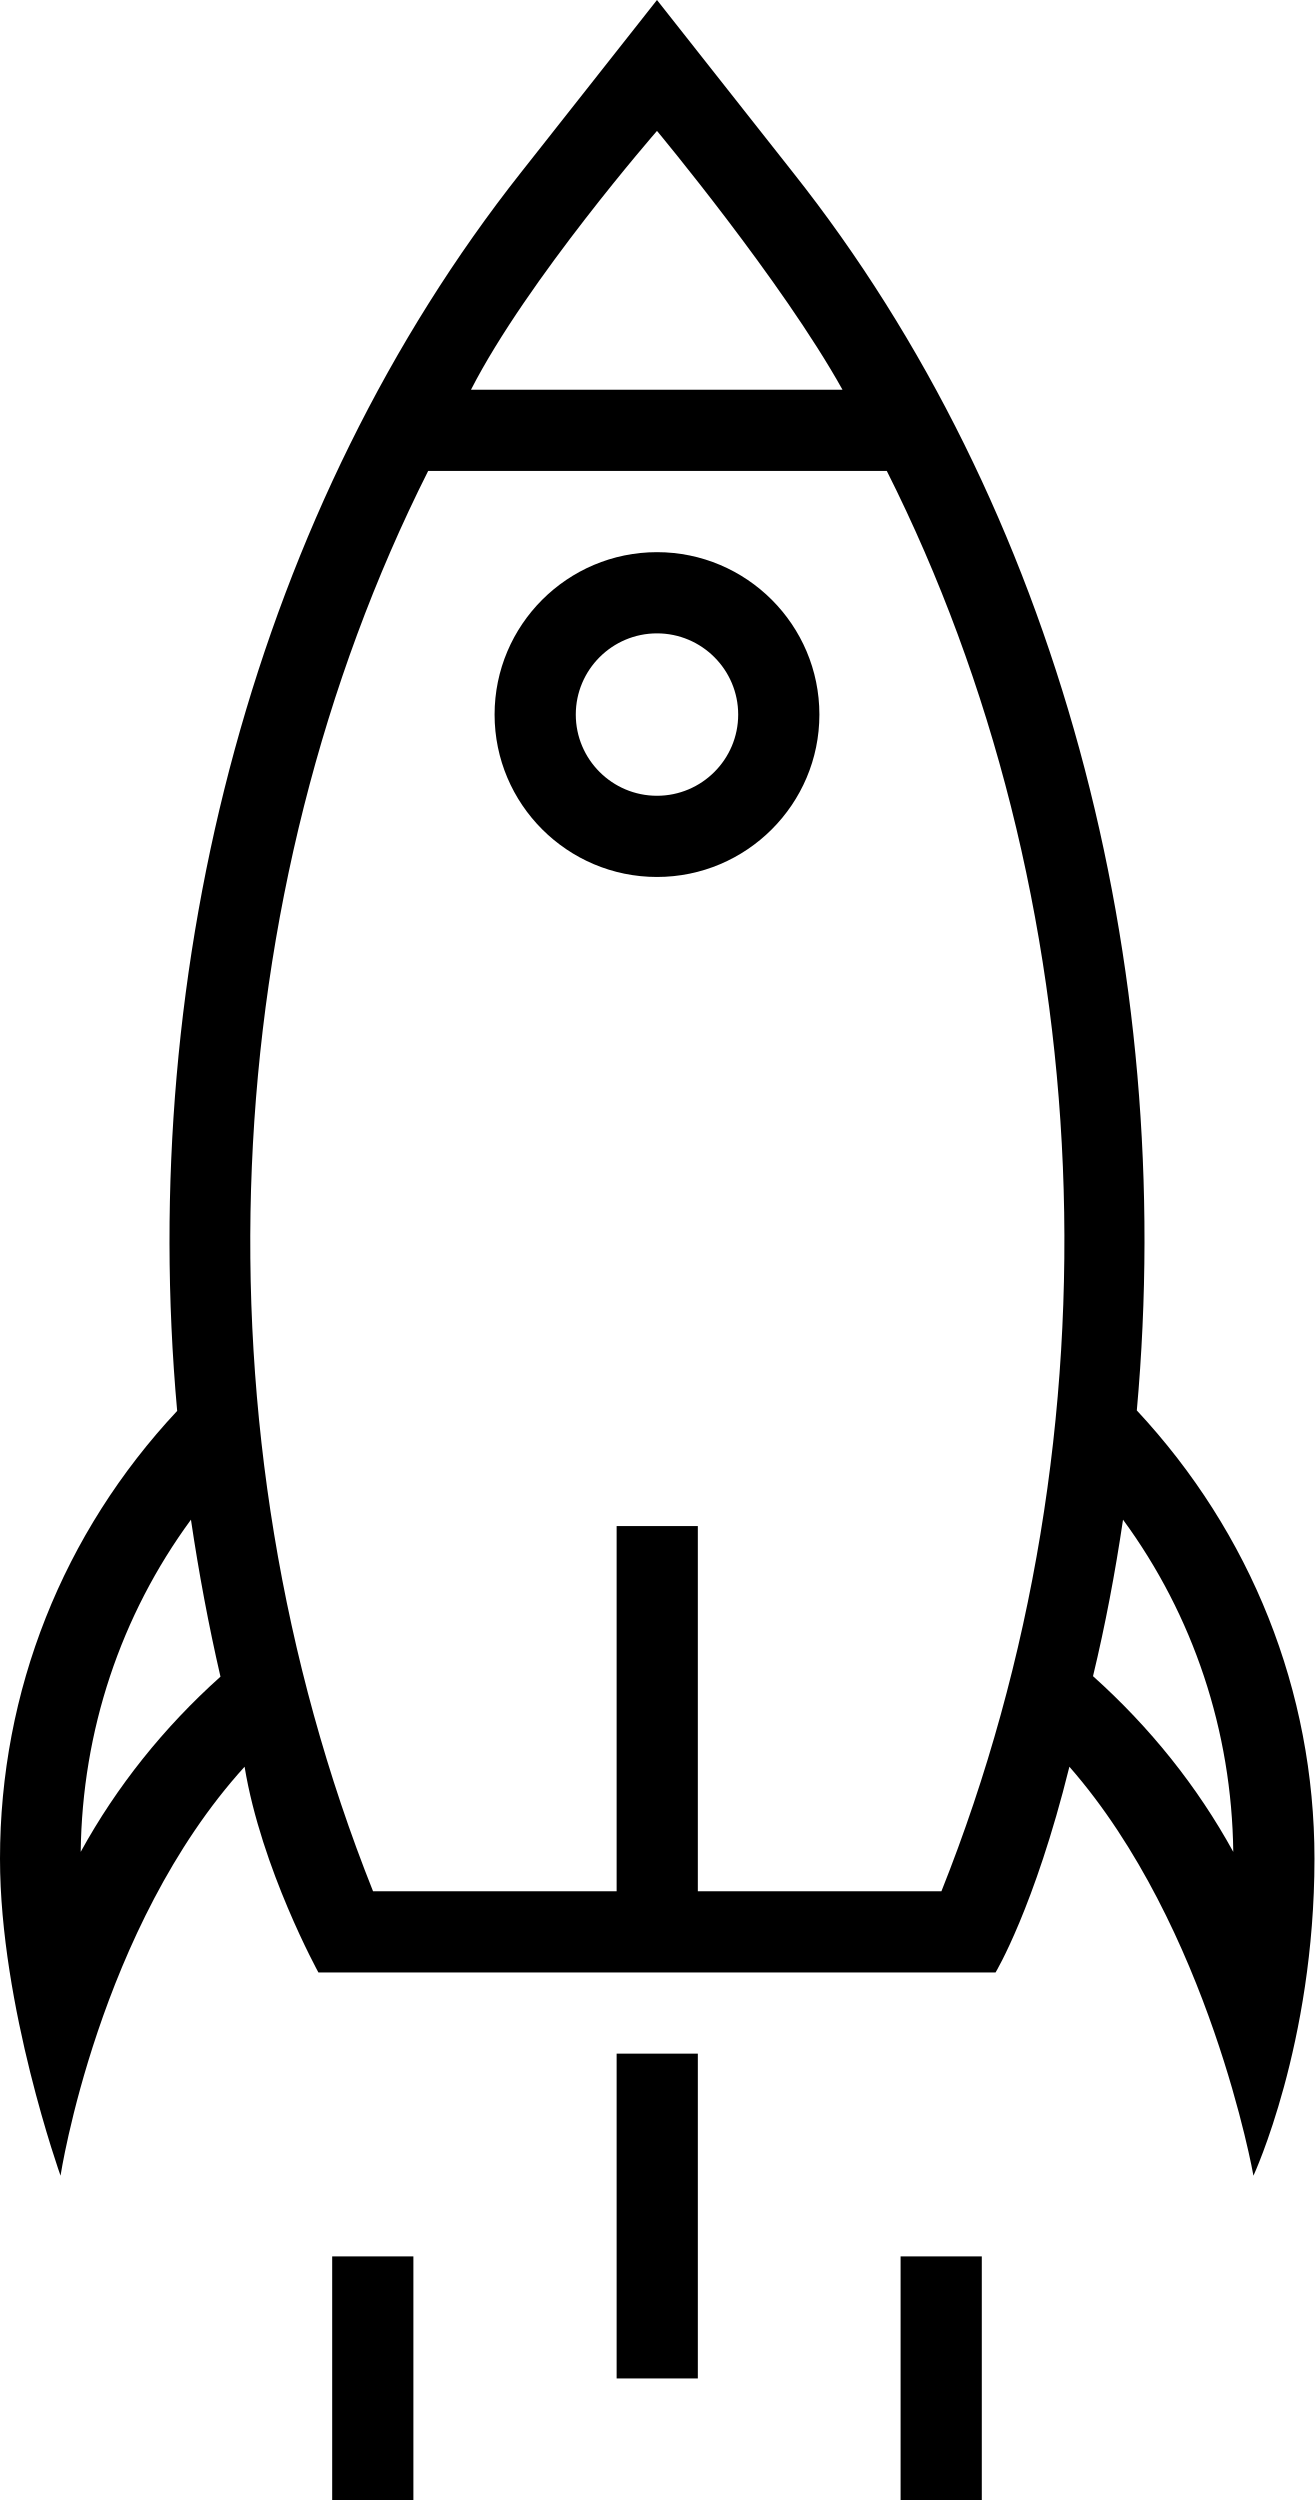
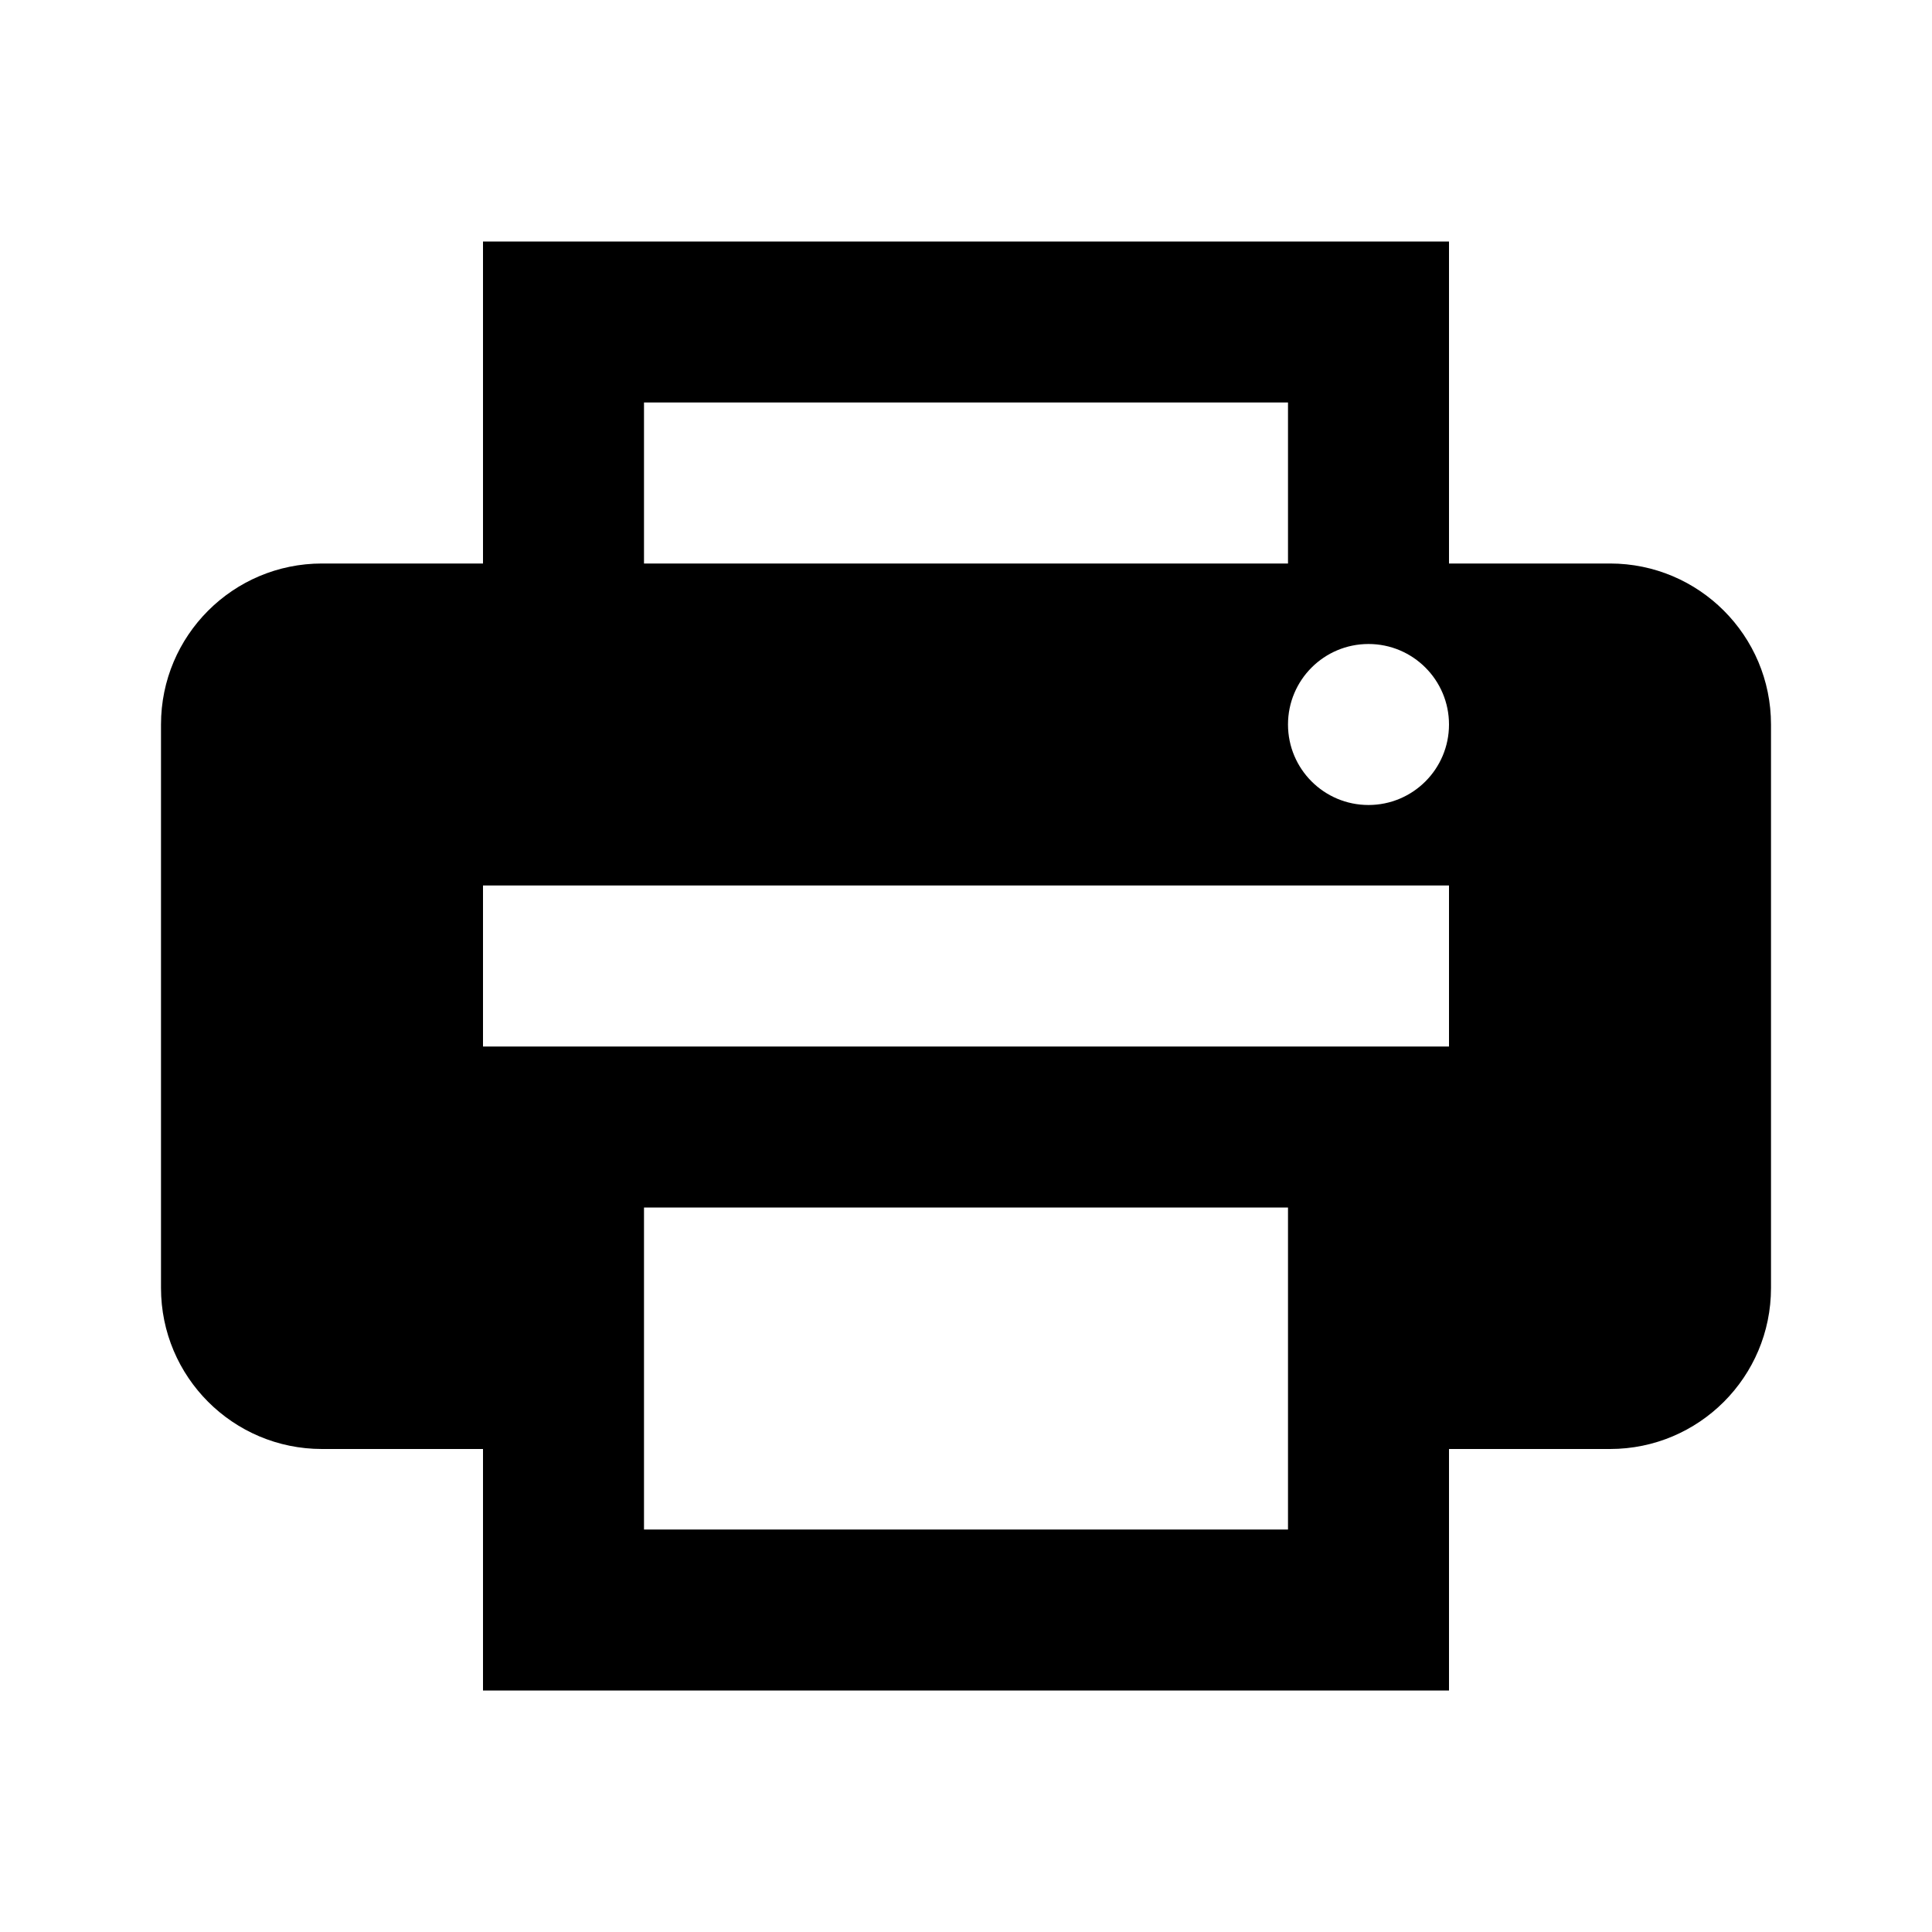
- <svg xmlns="http://www.w3.org/2000/svg" version="1.1" id="Layer_1" x="0px" y="0px" viewBox="0 0 267.1 508" style="enable-background:new 0 0 267.1 508;" xml:space="preserve">
-   <g>
-     <path d="M231,286.6c8.2-90.9-16-183.6-69.9-251.6L133.5,0l-27.6,35C52.1,103.1,27.8,195.8,36,286.7c-23.2,24.8-36,56.9-36,91   c0,30,12.3,64.4,12.3,64.4S20,391.7,49.7,359c3.4,20.7,15,41.8,15,41.8h137.6c0,0,7.9-13.1,15-41.8c28.5,32.6,37.4,83.1,37.4,83.1   s12.4-26.7,12.4-64.4C267.1,343.6,254.2,311.5,231,286.6z M16.4,376.3c0.3-24.6,8.1-48,22.4-67.5c1.6,10.8,3.6,21.5,6,31.9   C33.3,351,23.7,363,16.4,376.3z M133.5,26.6c0,0,25.4,30.5,37.7,52.6H95.7C107.1,56.9,133.5,26.6,133.5,26.6z M191.3,384.3h-49.5   v-74.2h-16.5v74.2H75.8C38.4,290.5,43.8,181.6,87,95.7h93.2C223.4,181.6,228.7,290.5,191.3,384.3z M222.1,340.6   c2.5-10.4,4.5-21,6.1-31.8c14.3,19.5,22.1,42.9,22.4,67.5C243.3,363,233.7,351,222.1,340.6z" />
-     <path d="M133.5,112.2c-18.2,0-33,14.8-33,33s14.8,33,33,33s33-14.8,33-33S151.7,112.2,133.5,112.2z M133.5,161.7   c-9.1,0-16.5-7.4-16.5-16.5s7.4-16.5,16.5-16.5s16.5,7.4,16.5,16.5S142.6,161.7,133.5,161.7z" />
-     <rect x="125.3" y="417.3" width="16.5" height="66" />
-     <rect x="183" y="458.5" width="16.5" height="49.5" />
-     <rect x="67.5" y="458.5" width="16.5" height="49.5" />
-   </g>
+ <svg xmlns="http://www.w3.org/2000/svg" viewBox="0 0 24 24">
+   <path d="M18 3H6v4H4a2 2 0 0 0-2 2v7a2 2 0 0 0 2 2h2v3h12v-3h2a2 2 0 0 0 2-2V9a2 2 0 0 0-2-2h-2V3zM8 5h8v2H8V5zm0 14v-4h8v4H8zm10-6H6v-2h12v2zm-1-3a1 1 0 1 1 0-2 1 1 0 0 1 0 2z" />
</svg>
